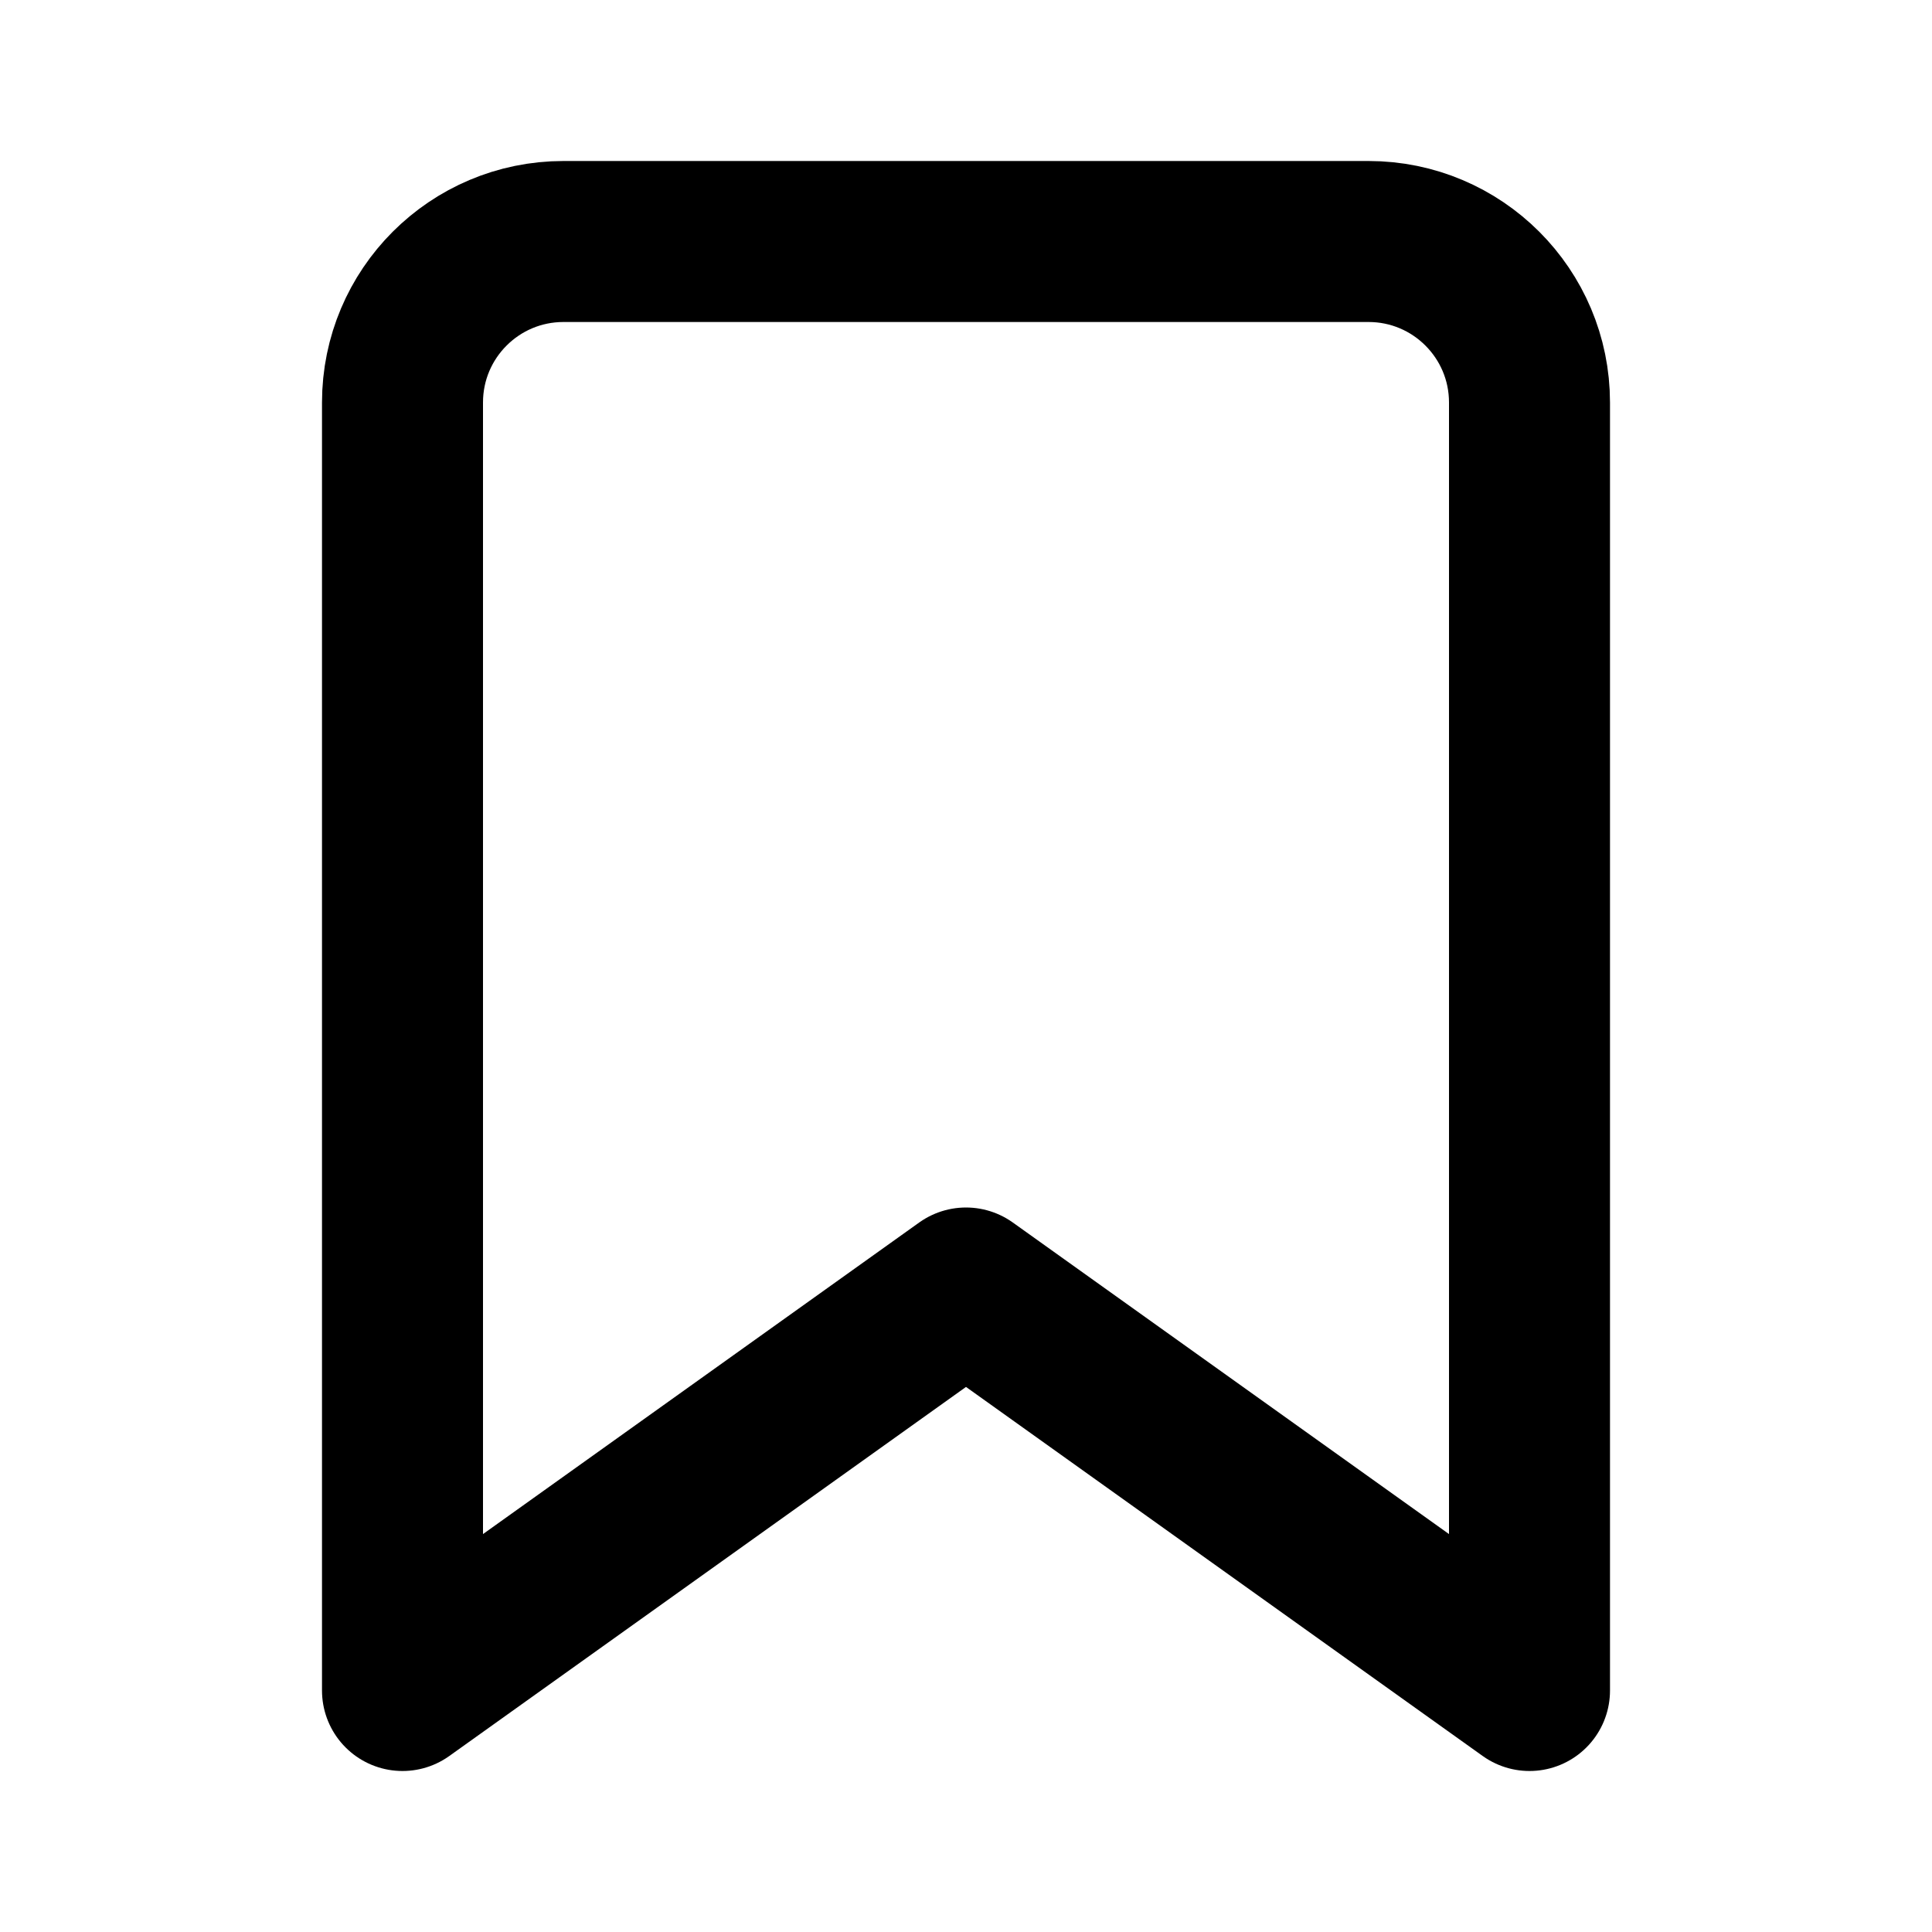
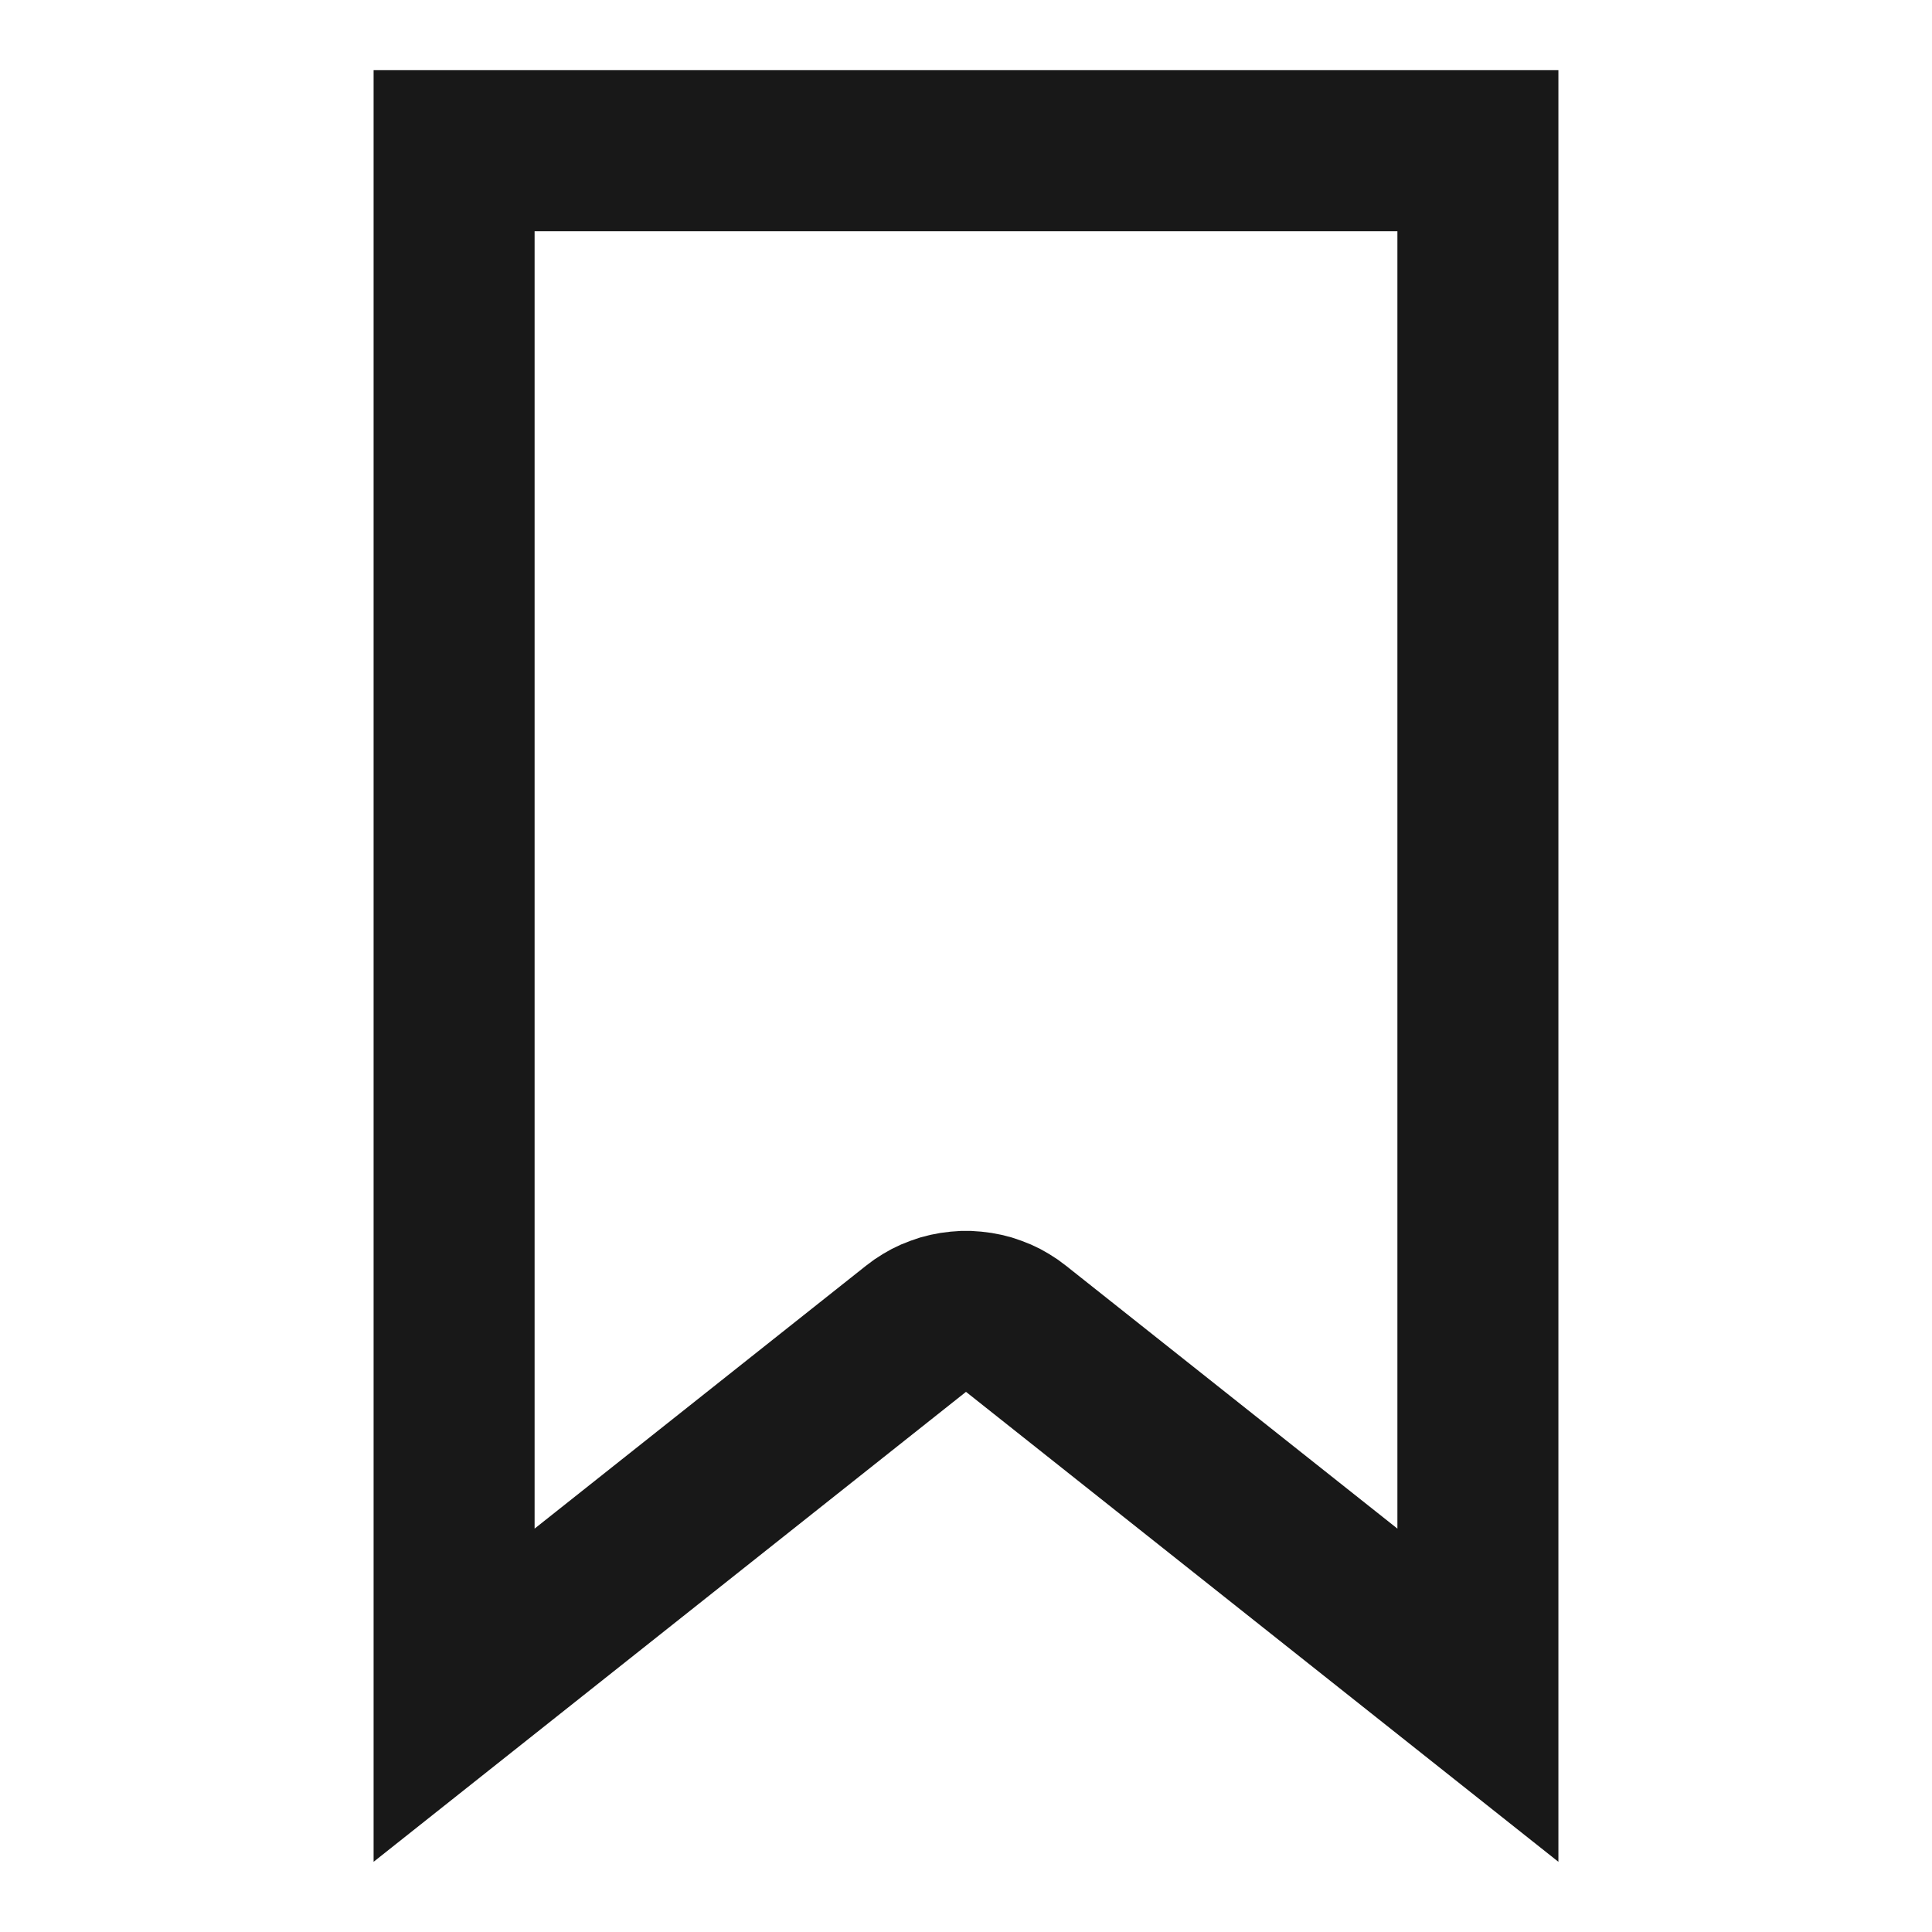
- <svg xmlns="http://www.w3.org/2000/svg" width="24" height="24" viewBox="0 0 24 24" fill="none" stroke="#000" stroke-width="2" stroke-linecap="round" stroke-linejoin="round">
-   <path d="M19 21l-7-5-7 5V5a2 2 0 0 1 2-2h10a2 2 0 0 1 2 2z" />
+ <svg xmlns="http://www.w3.org/2000/svg" width="100%" height="100%" viewBox="0 0 24 24" version="1.1" xml:space="preserve" style="fill-rule:evenodd;clip-rule:evenodd;stroke-linejoin:round;stroke-miterlimit:2;">
+   <path d="M19.359,23.128l-7.359,-5.838l-7.359,5.838l0,-22.256l14.718,0l0,22.256Zm-12.718,-20.256l0,16.117l4.116,-3.265l0.103,-0.077l0.107,-0.069l0.111,-0.063l0.115,-0.055l0.119,-0.047l0.121,-0.041l0.124,-0.032l0.125,-0.024l0.127,-0.016l0.127,-0.009l0.128,0l0.127,0.009l0.127,0.016l0.125,0.024l0.124,0.032l0.121,0.041l0.119,0.047l0.115,0.055l0.111,0.063l0.107,0.069l0.103,0.077l4.116,3.265l0,-16.117l-10.718,0Z" style="fill:#181818;" />
</svg>
